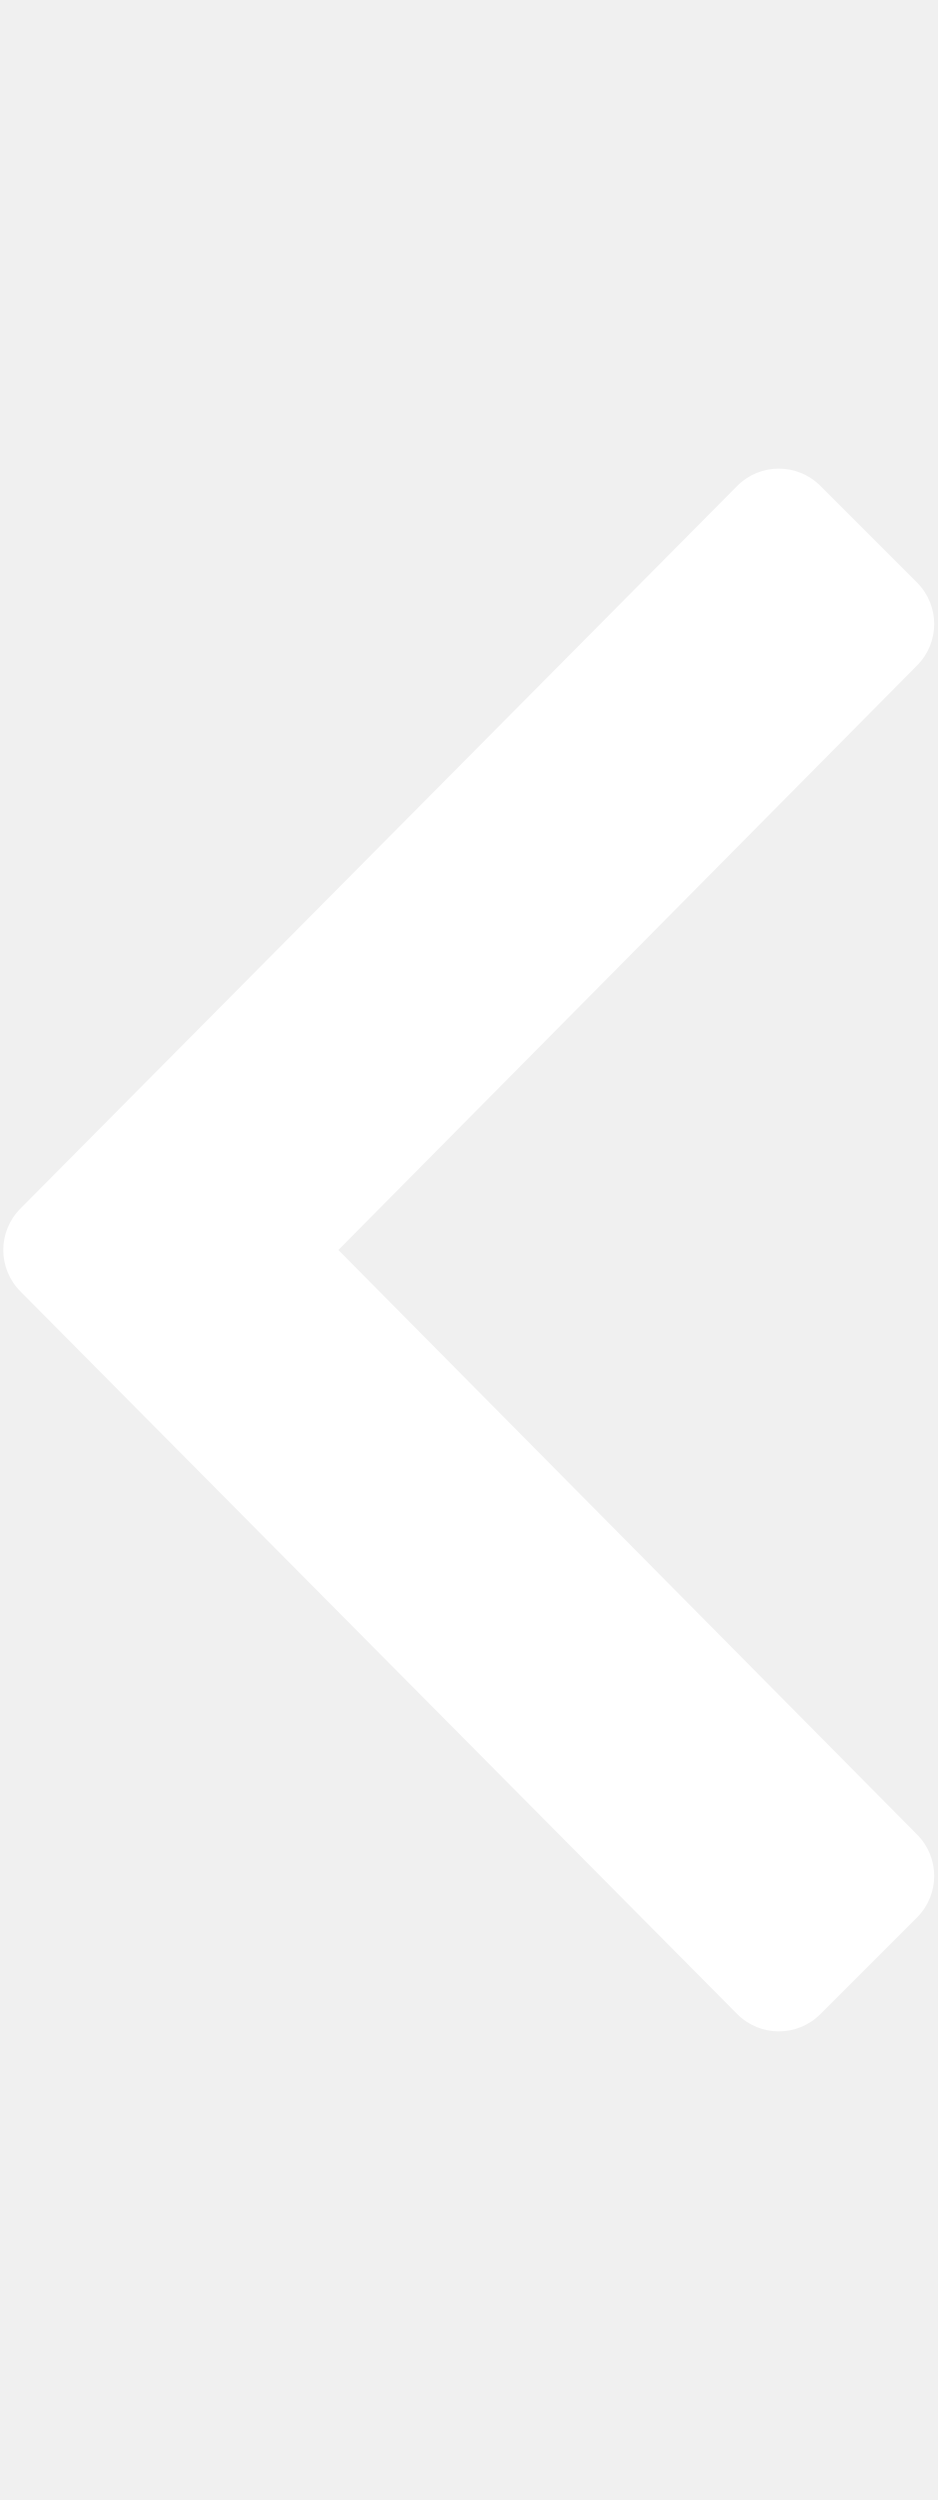
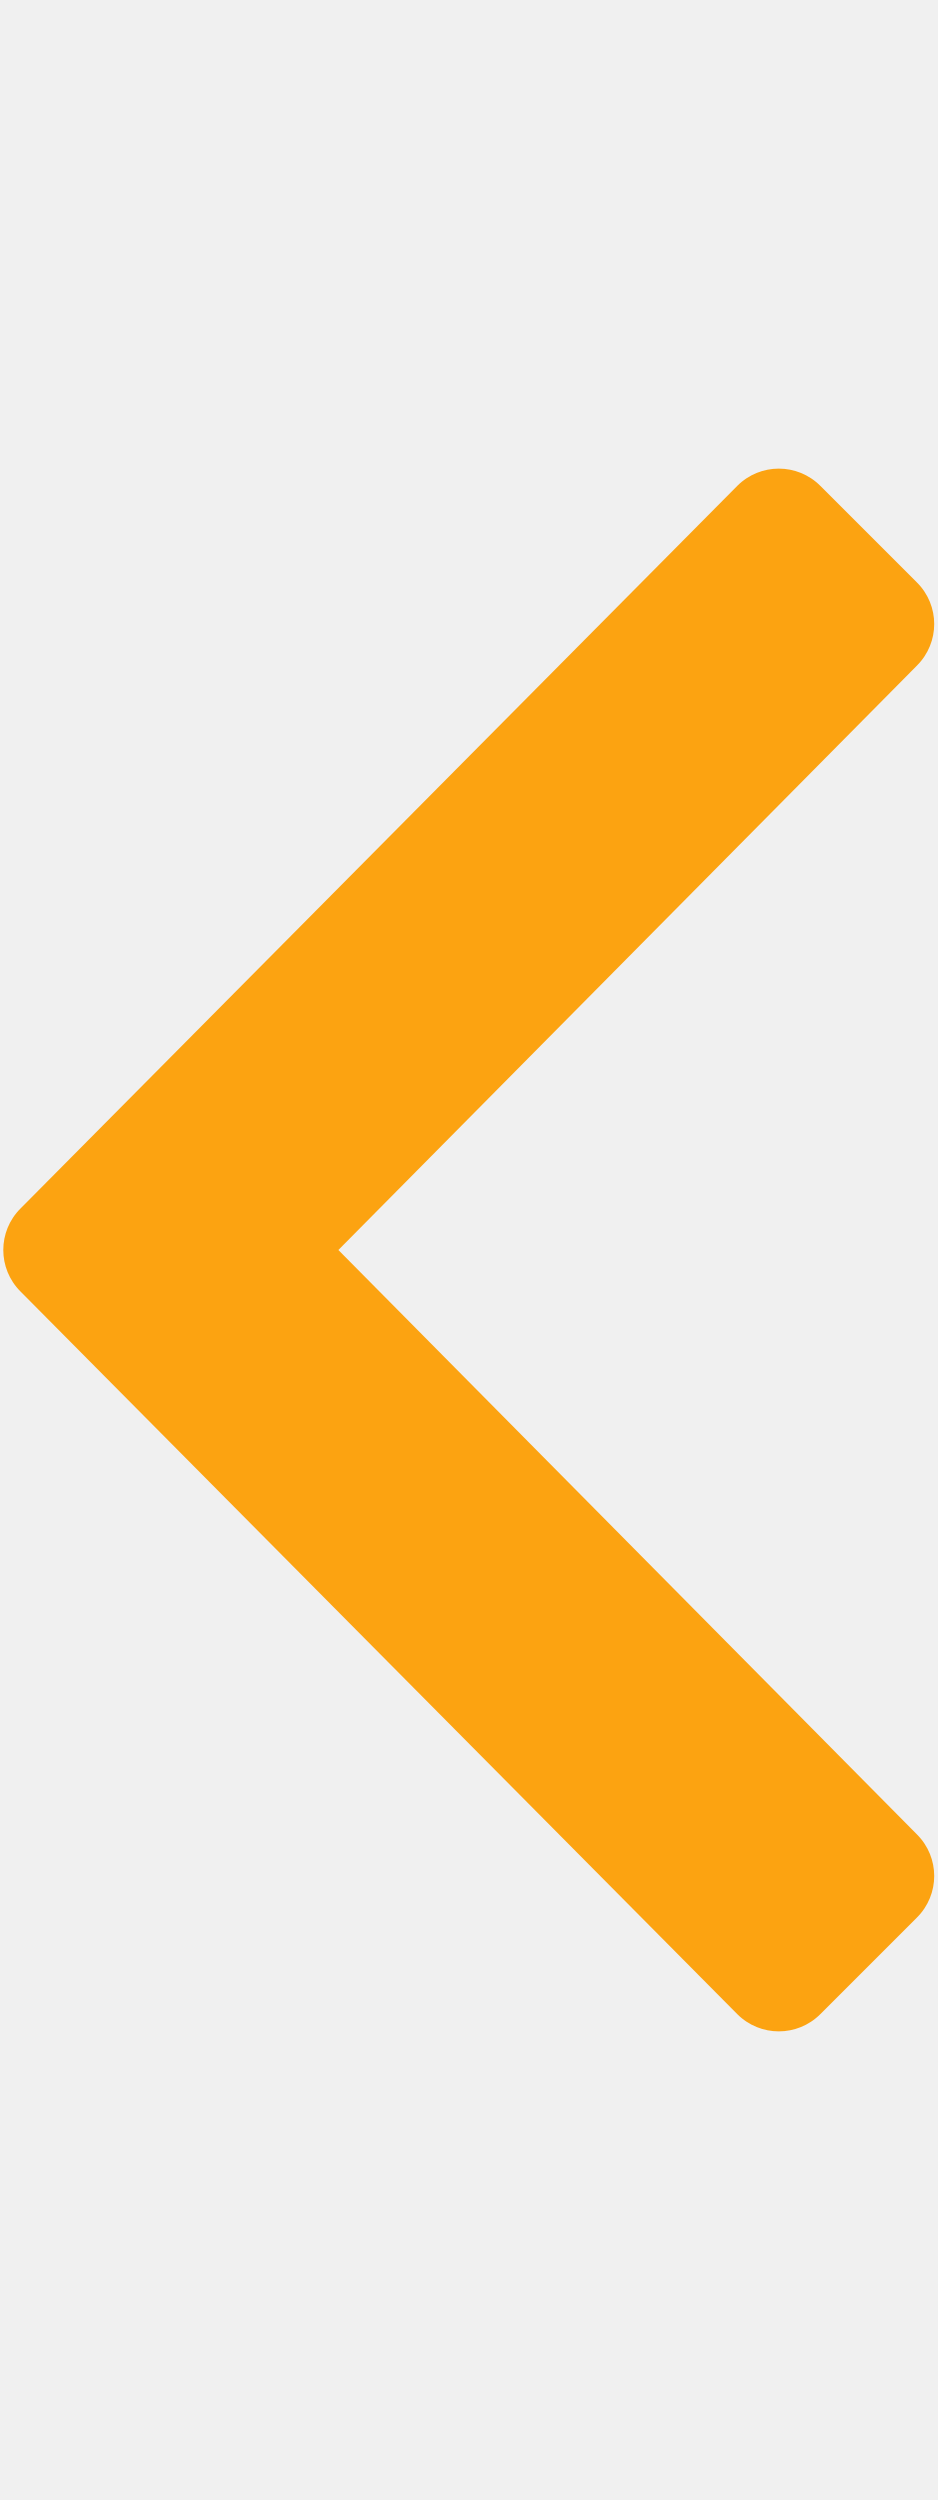
- <svg xmlns="http://www.w3.org/2000/svg" viewBox="0 0 192 512" fill="#ffffff">
+ <svg xmlns="http://www.w3.org/2000/svg" viewBox="0 0 192 512" fill="#fca311">
  <path d="M4.2 247.5L151 99.5c4.7-4.7 12.3-4.7 17 0l19.8 19.8c4.7 4.7 4.7 12.3 0 17L69.3 256l118.5 119.7c4.7 4.7 4.7 12.3 0 17L168 412.5c-4.7 4.7-12.3 4.7-17 0L4.2 264.5c-4.7-4.7-4.7-12.3 0-17z" />
</svg>
